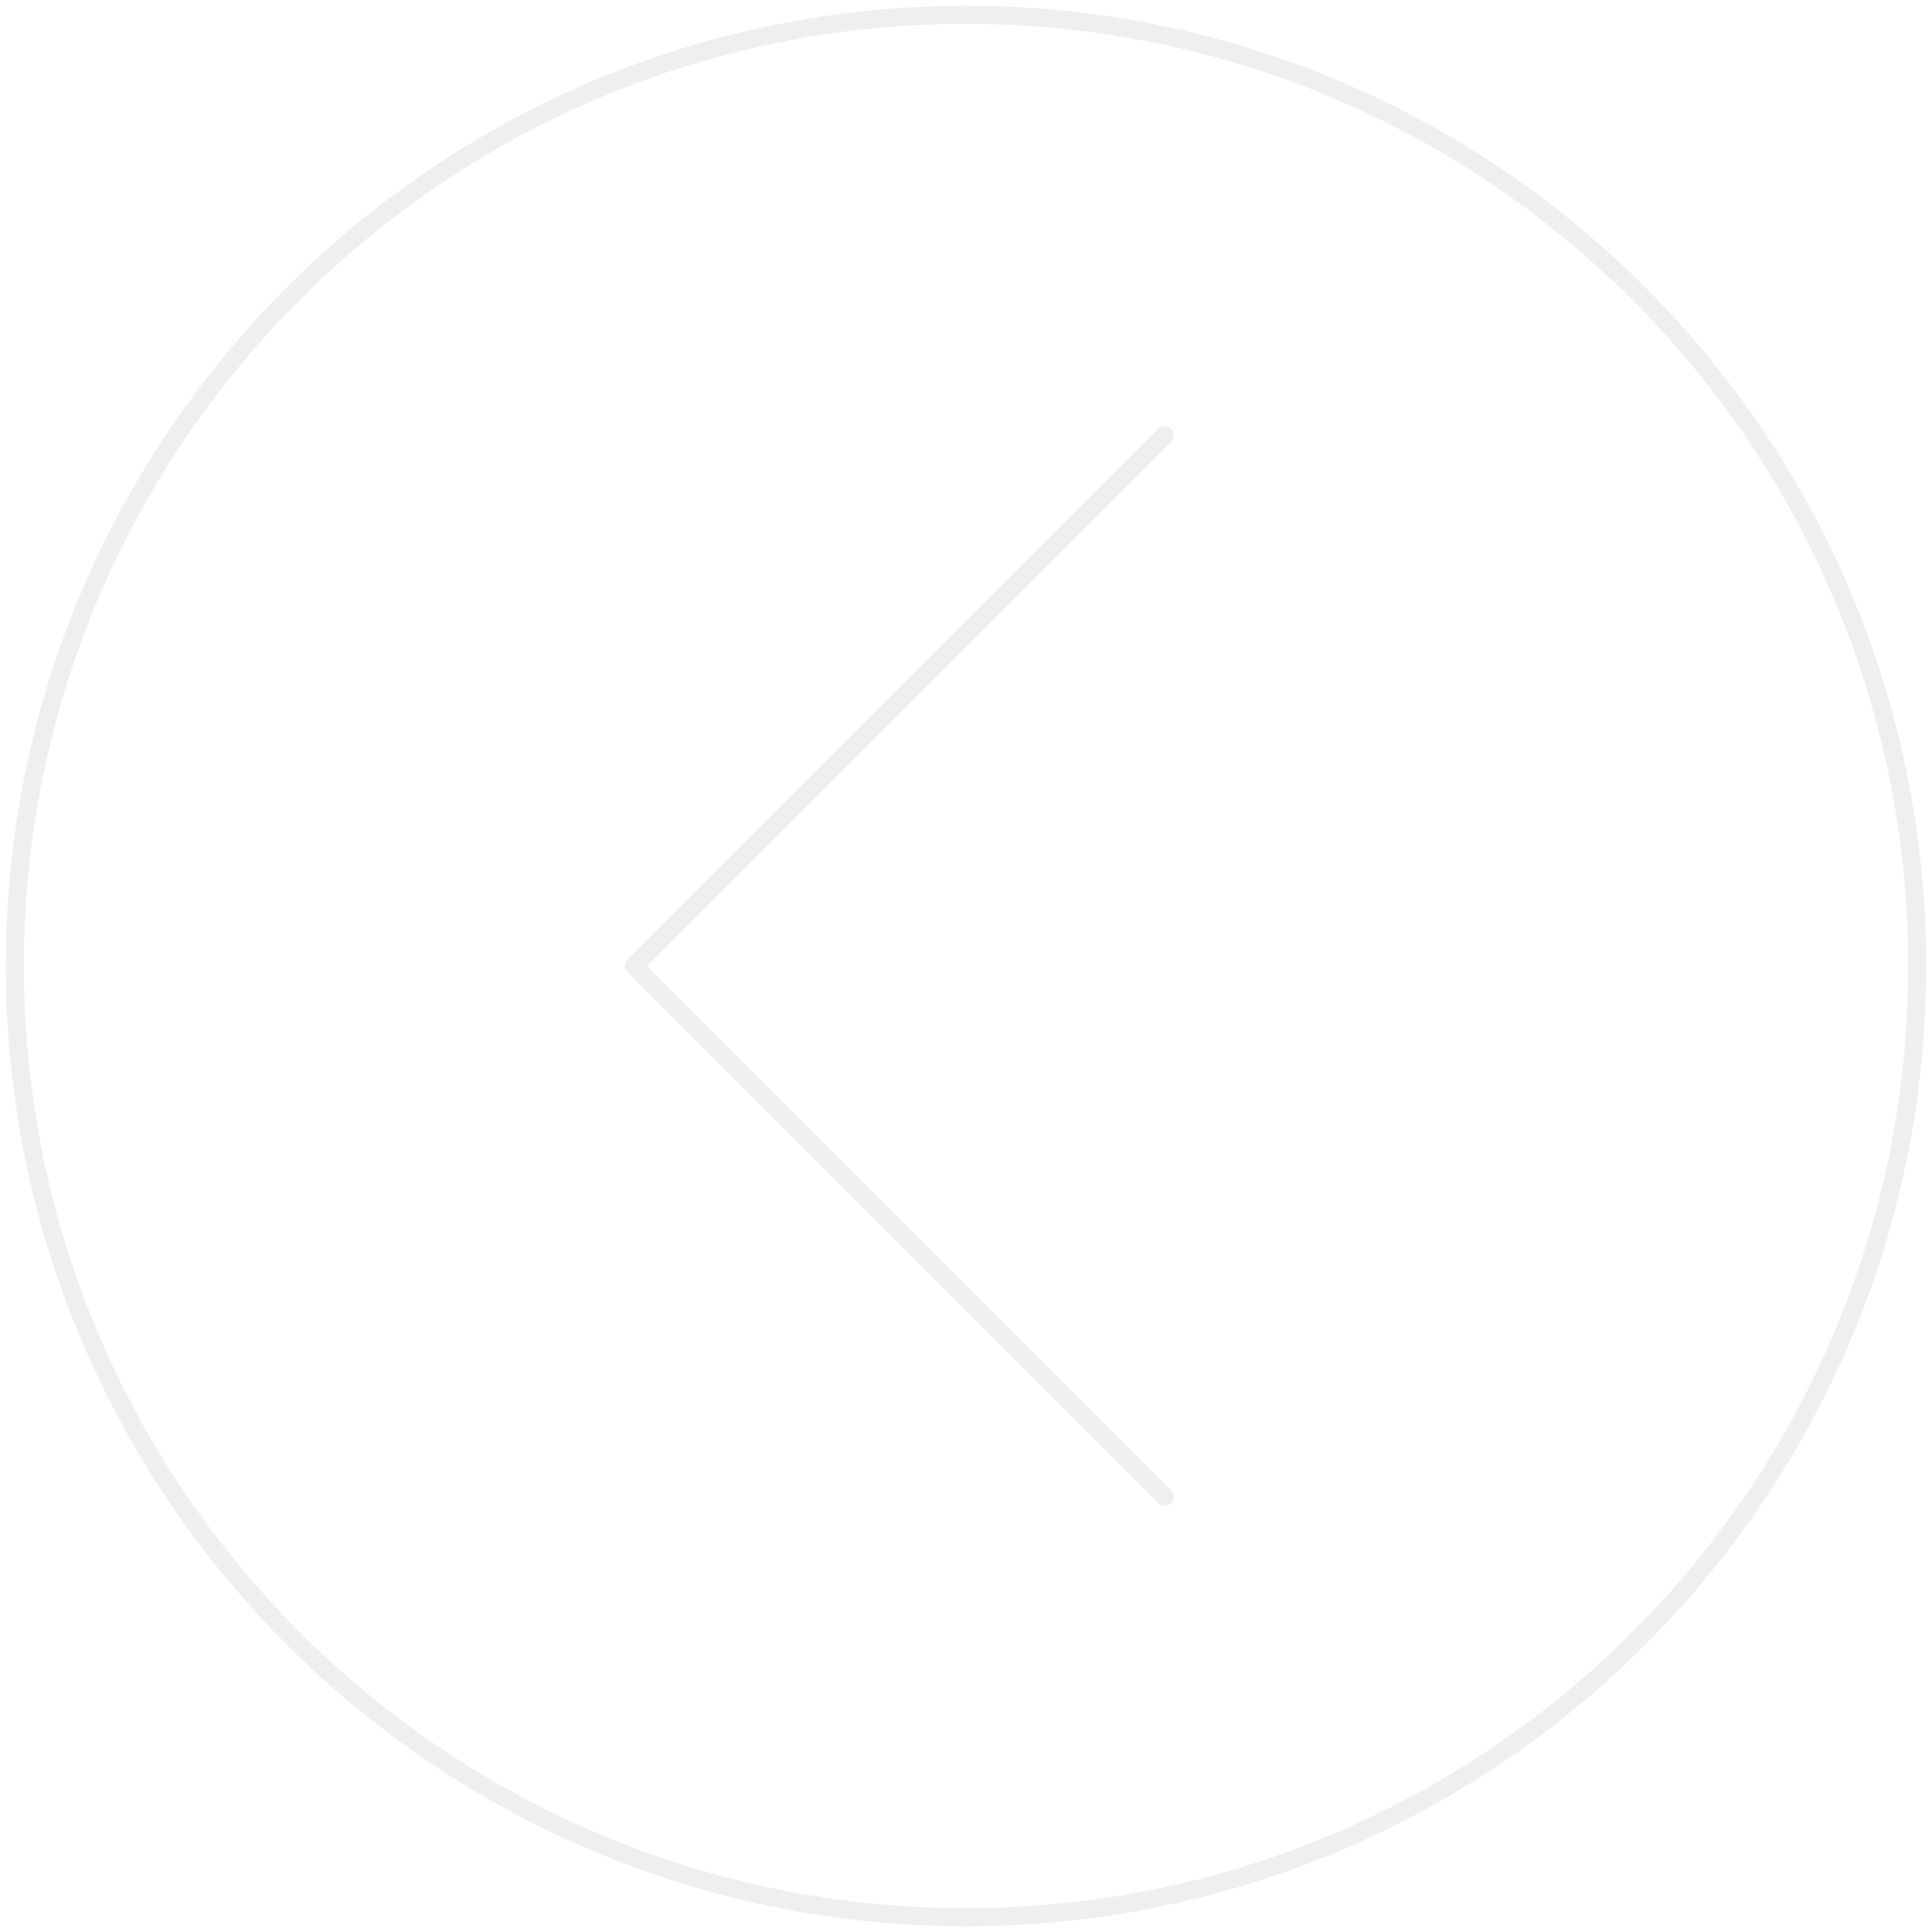
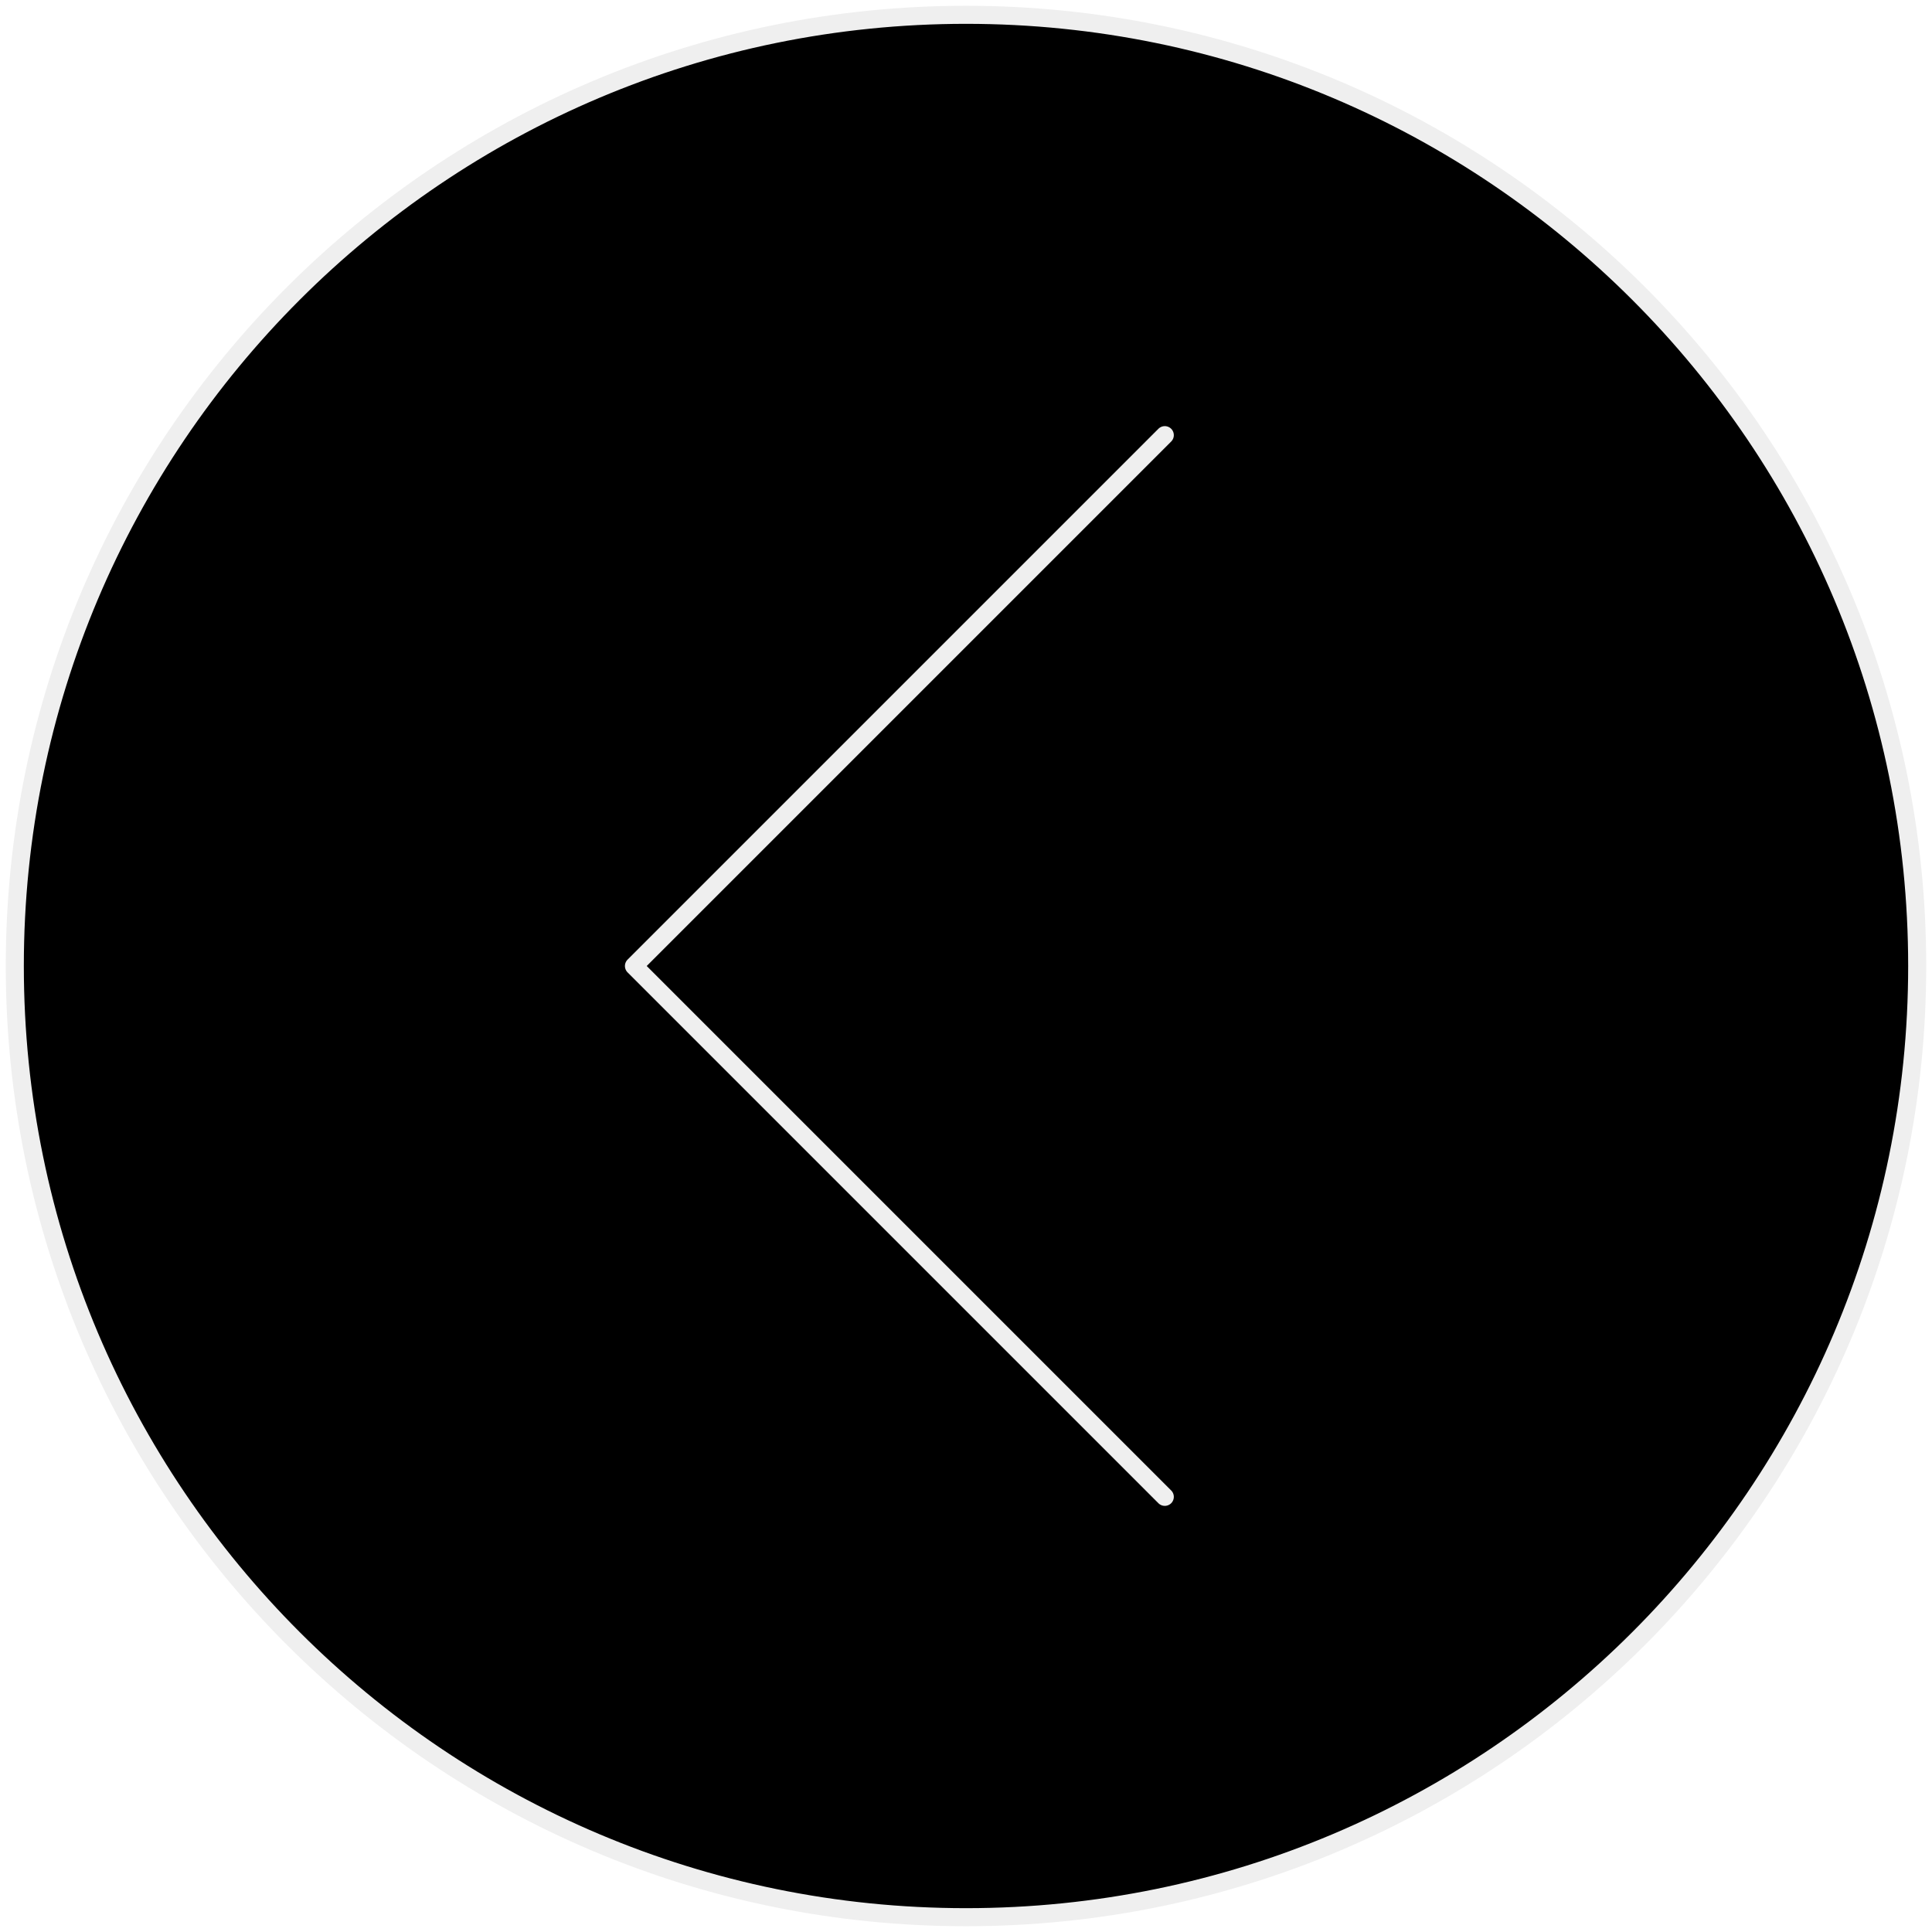
<svg xmlns="http://www.w3.org/2000/svg" viewBox="0 0 107 107">
-   <circle cx="53.5" cy="53.5" r="52.68" style="fill:none;stroke:#efefef;stroke-miterlimit:10" />
+   <circle cx="53.5" cy="53.5" r="52.68" style="stroke:#efefef;stroke-miterlimit:10" />
  <polyline points="64.51 82.9 35.11 53.5 64.51 24.1" style="fill:none;stroke:#efefef;stroke-linecap:round;stroke-linejoin:round" />
</svg>
